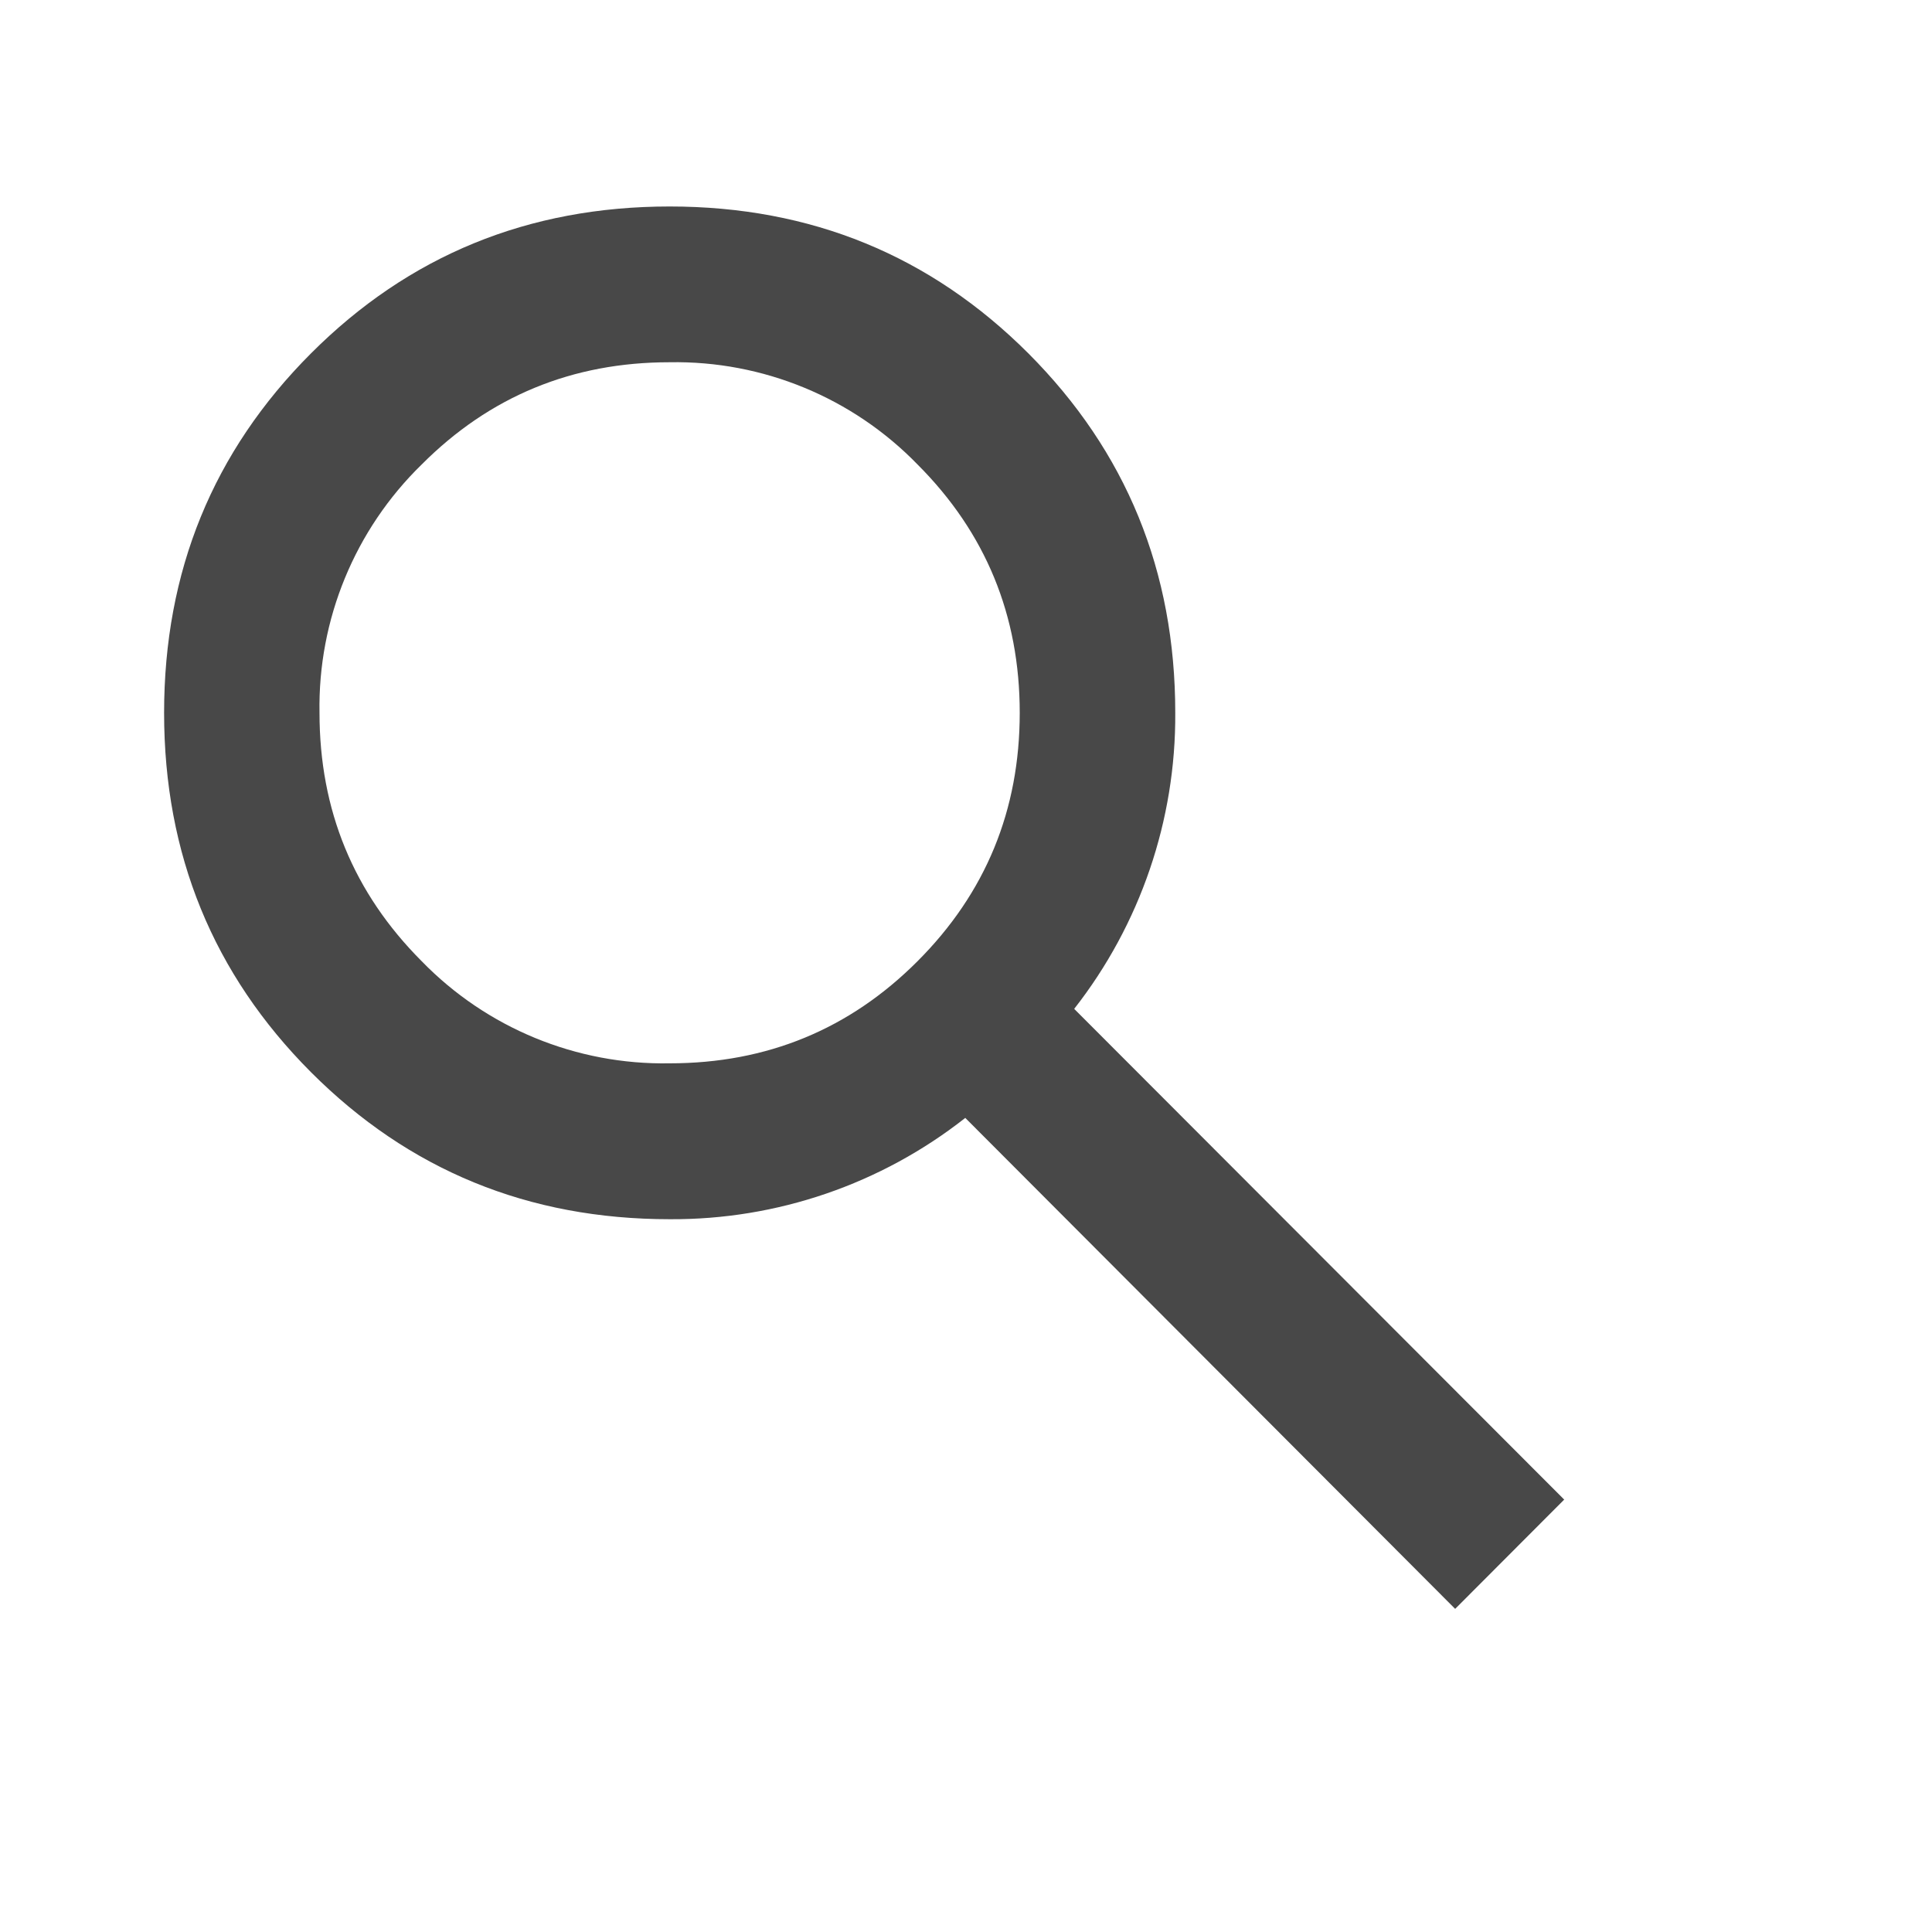
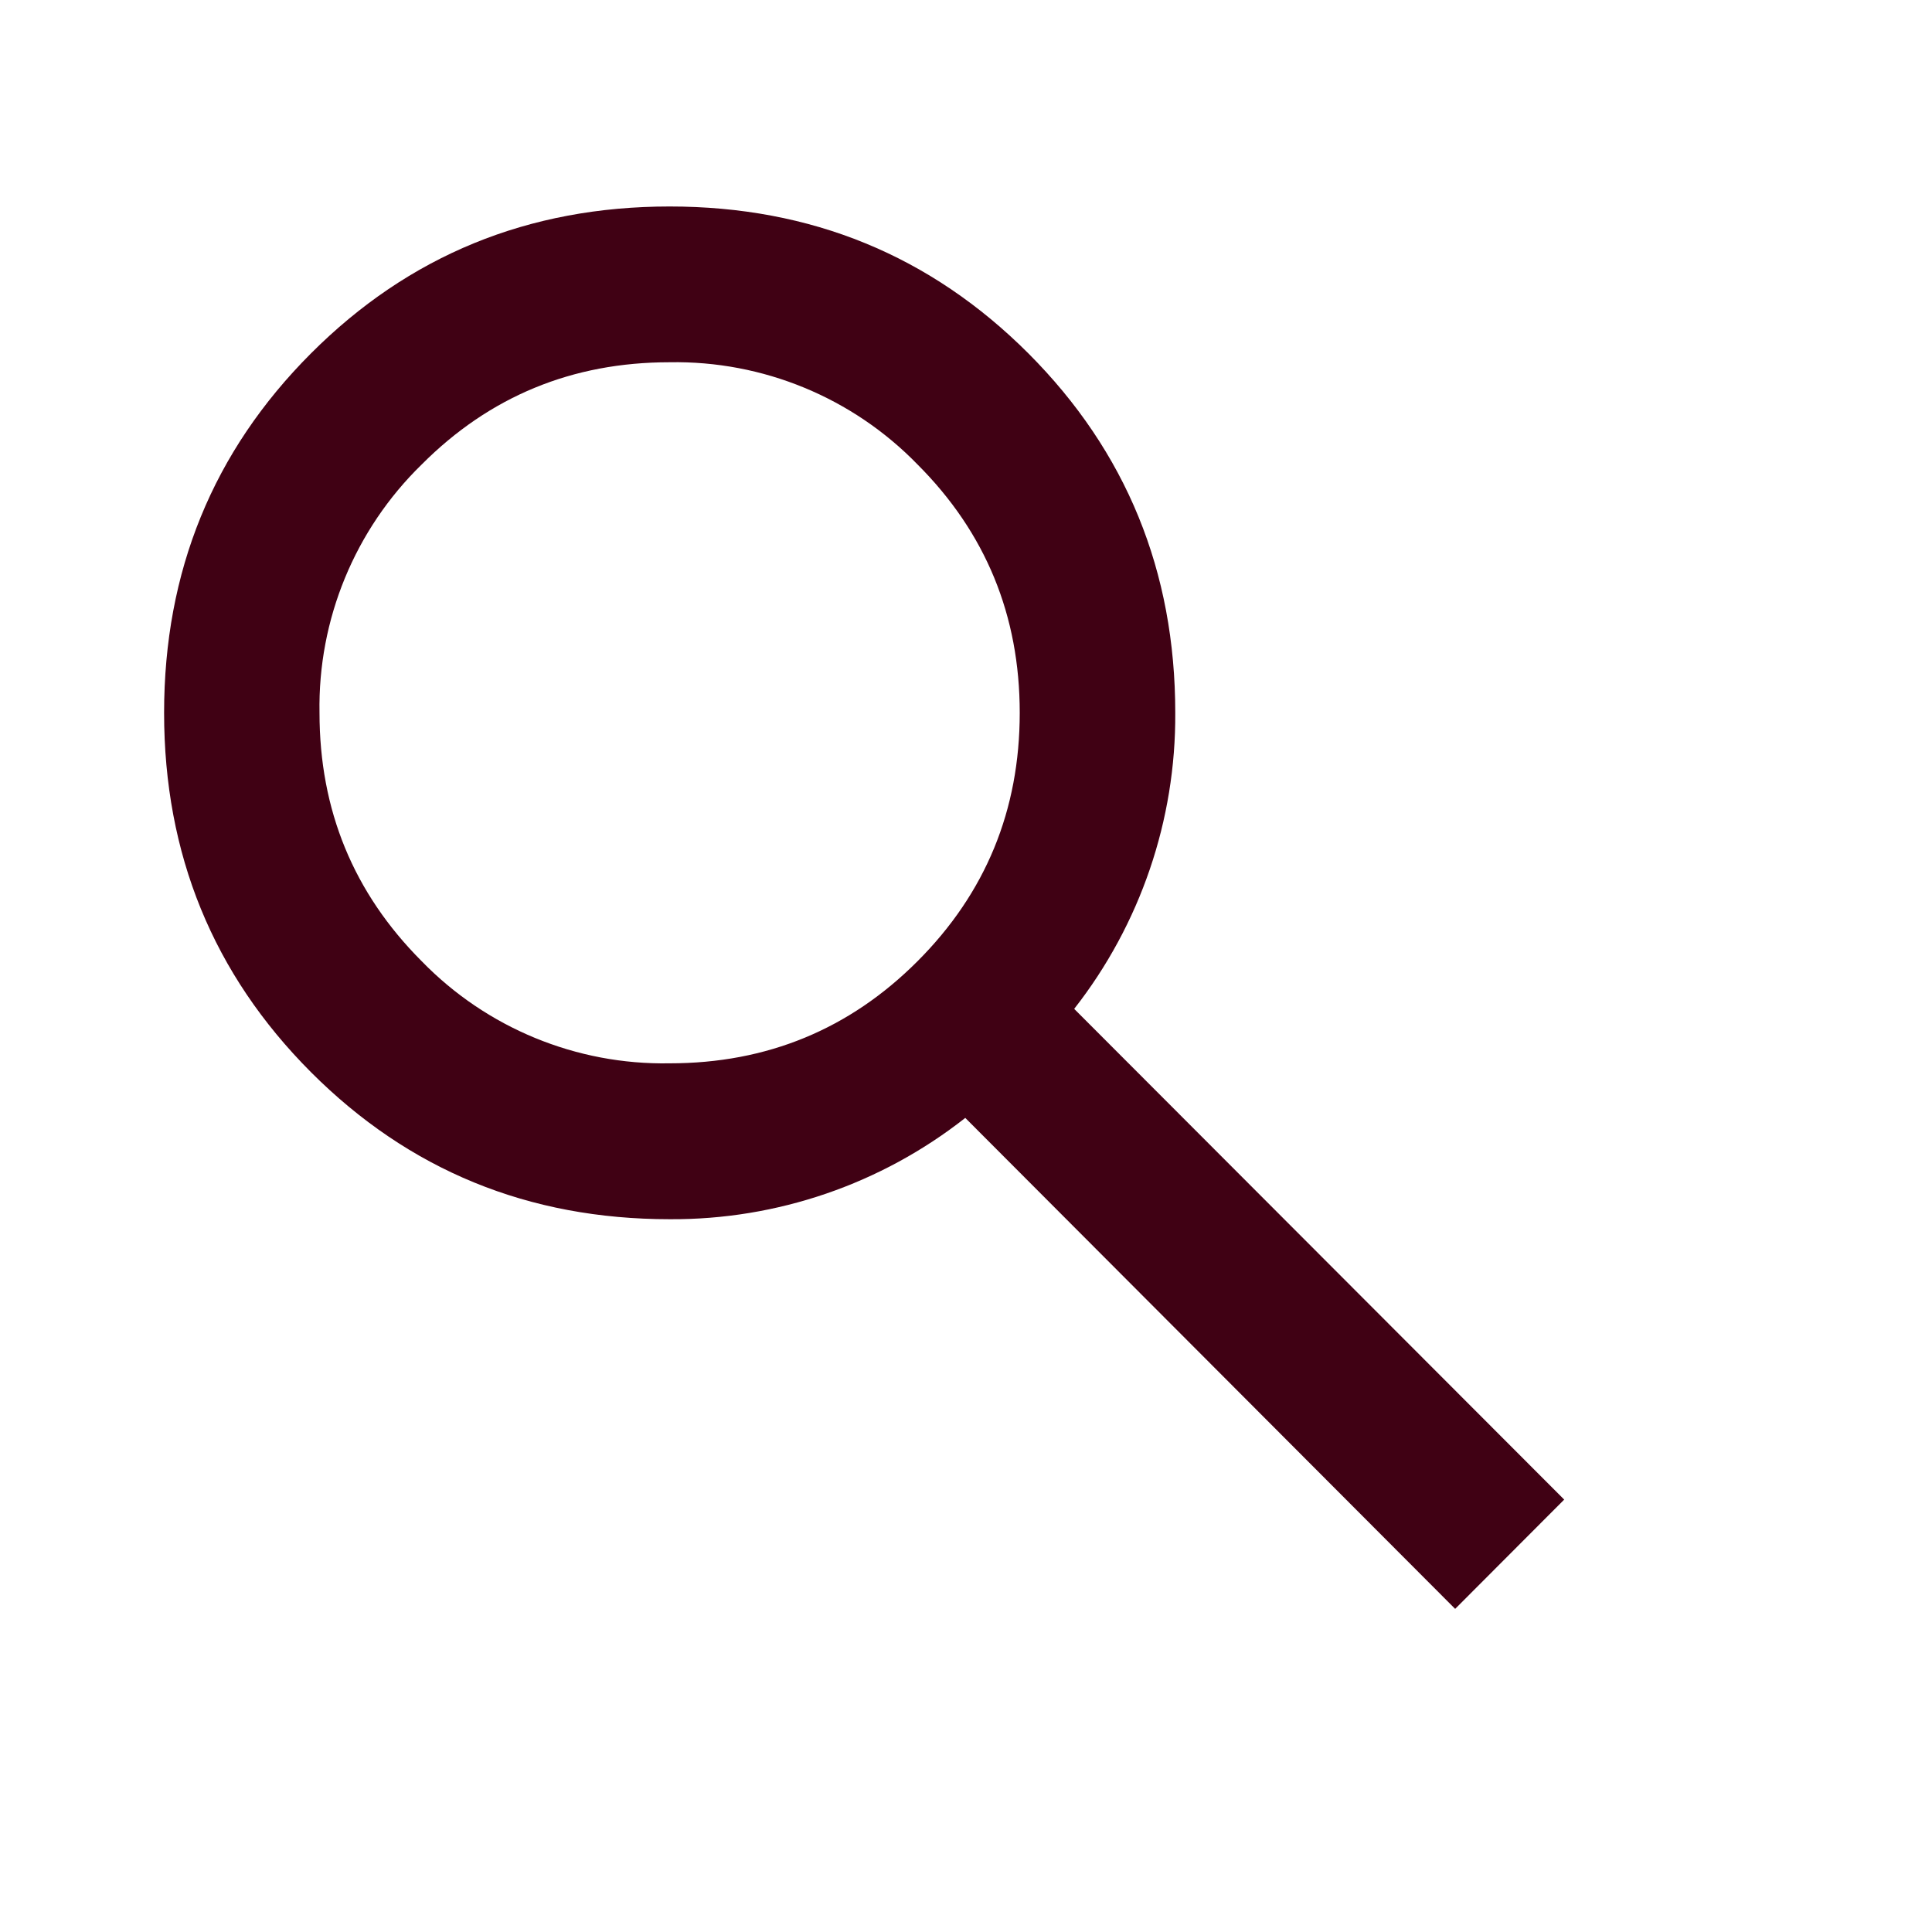
<svg xmlns="http://www.w3.org/2000/svg" width="16" height="16" fill="none" viewBox="0 0 16 16">
  <mask id="a" width="16" height="16" x="0" y="0" maskUnits="userSpaceOnUse" style="mask-type:alpha">
-     <path fill="#D9D9D9" d="M0 0h16v16H0z" />
+     <path fill="currentColor" d="M0 0h16v16H0z" />
  </mask>
  <g mask="url(#a)">
-     <path fill="#484848" d="M12.05 13.323 7.994 9.258a3.92 3.92 0 0 1-2.448.839c-1.17 0-2.16-.406-2.971-1.218-.81-.812-1.216-1.804-1.216-2.976s.405-2.164 1.216-2.976c.81-.811 1.8-1.217 2.971-1.217 1.17 0 2.16.406 2.971 1.217.81.812 1.216 1.804 1.216 2.976a3.938 3.938 0 0 1-.837 2.452l4.058 4.064-.902.904ZM5.546 8.806c.805 0 1.49-.282 2.053-.846.564-.565.846-1.25.846-2.057 0-.806-.282-1.492-.846-2.056A2.793 2.793 0 0 0 5.545 3c-.805 0-1.49.282-2.053.847a2.802 2.802 0 0 0-.846 2.056c0 .807.282 1.492.846 2.057a2.793 2.793 0 0 0 2.053.846Z" />
+     <path fill="#400114" d="M12.05 13.323 7.994 9.258a3.92 3.92 0 0 1-2.448.839c-1.17 0-2.16-.406-2.971-1.218-.81-.812-1.216-1.804-1.216-2.976s.405-2.164 1.216-2.976c.81-.811 1.8-1.217 2.971-1.217 1.17 0 2.16.406 2.971 1.217.81.812 1.216 1.804 1.216 2.976a3.938 3.938 0 0 1-.837 2.452l4.058 4.064-.902.904ZM5.546 8.806c.805 0 1.49-.282 2.053-.846.564-.565.846-1.25.846-2.057 0-.806-.282-1.492-.846-2.056A2.793 2.793 0 0 0 5.545 3c-.805 0-1.49.282-2.053.847a2.802 2.802 0 0 0-.846 2.056c0 .807.282 1.492.846 2.057a2.793 2.793 0 0 0 2.053.846Z" />
  </g>
</svg>
